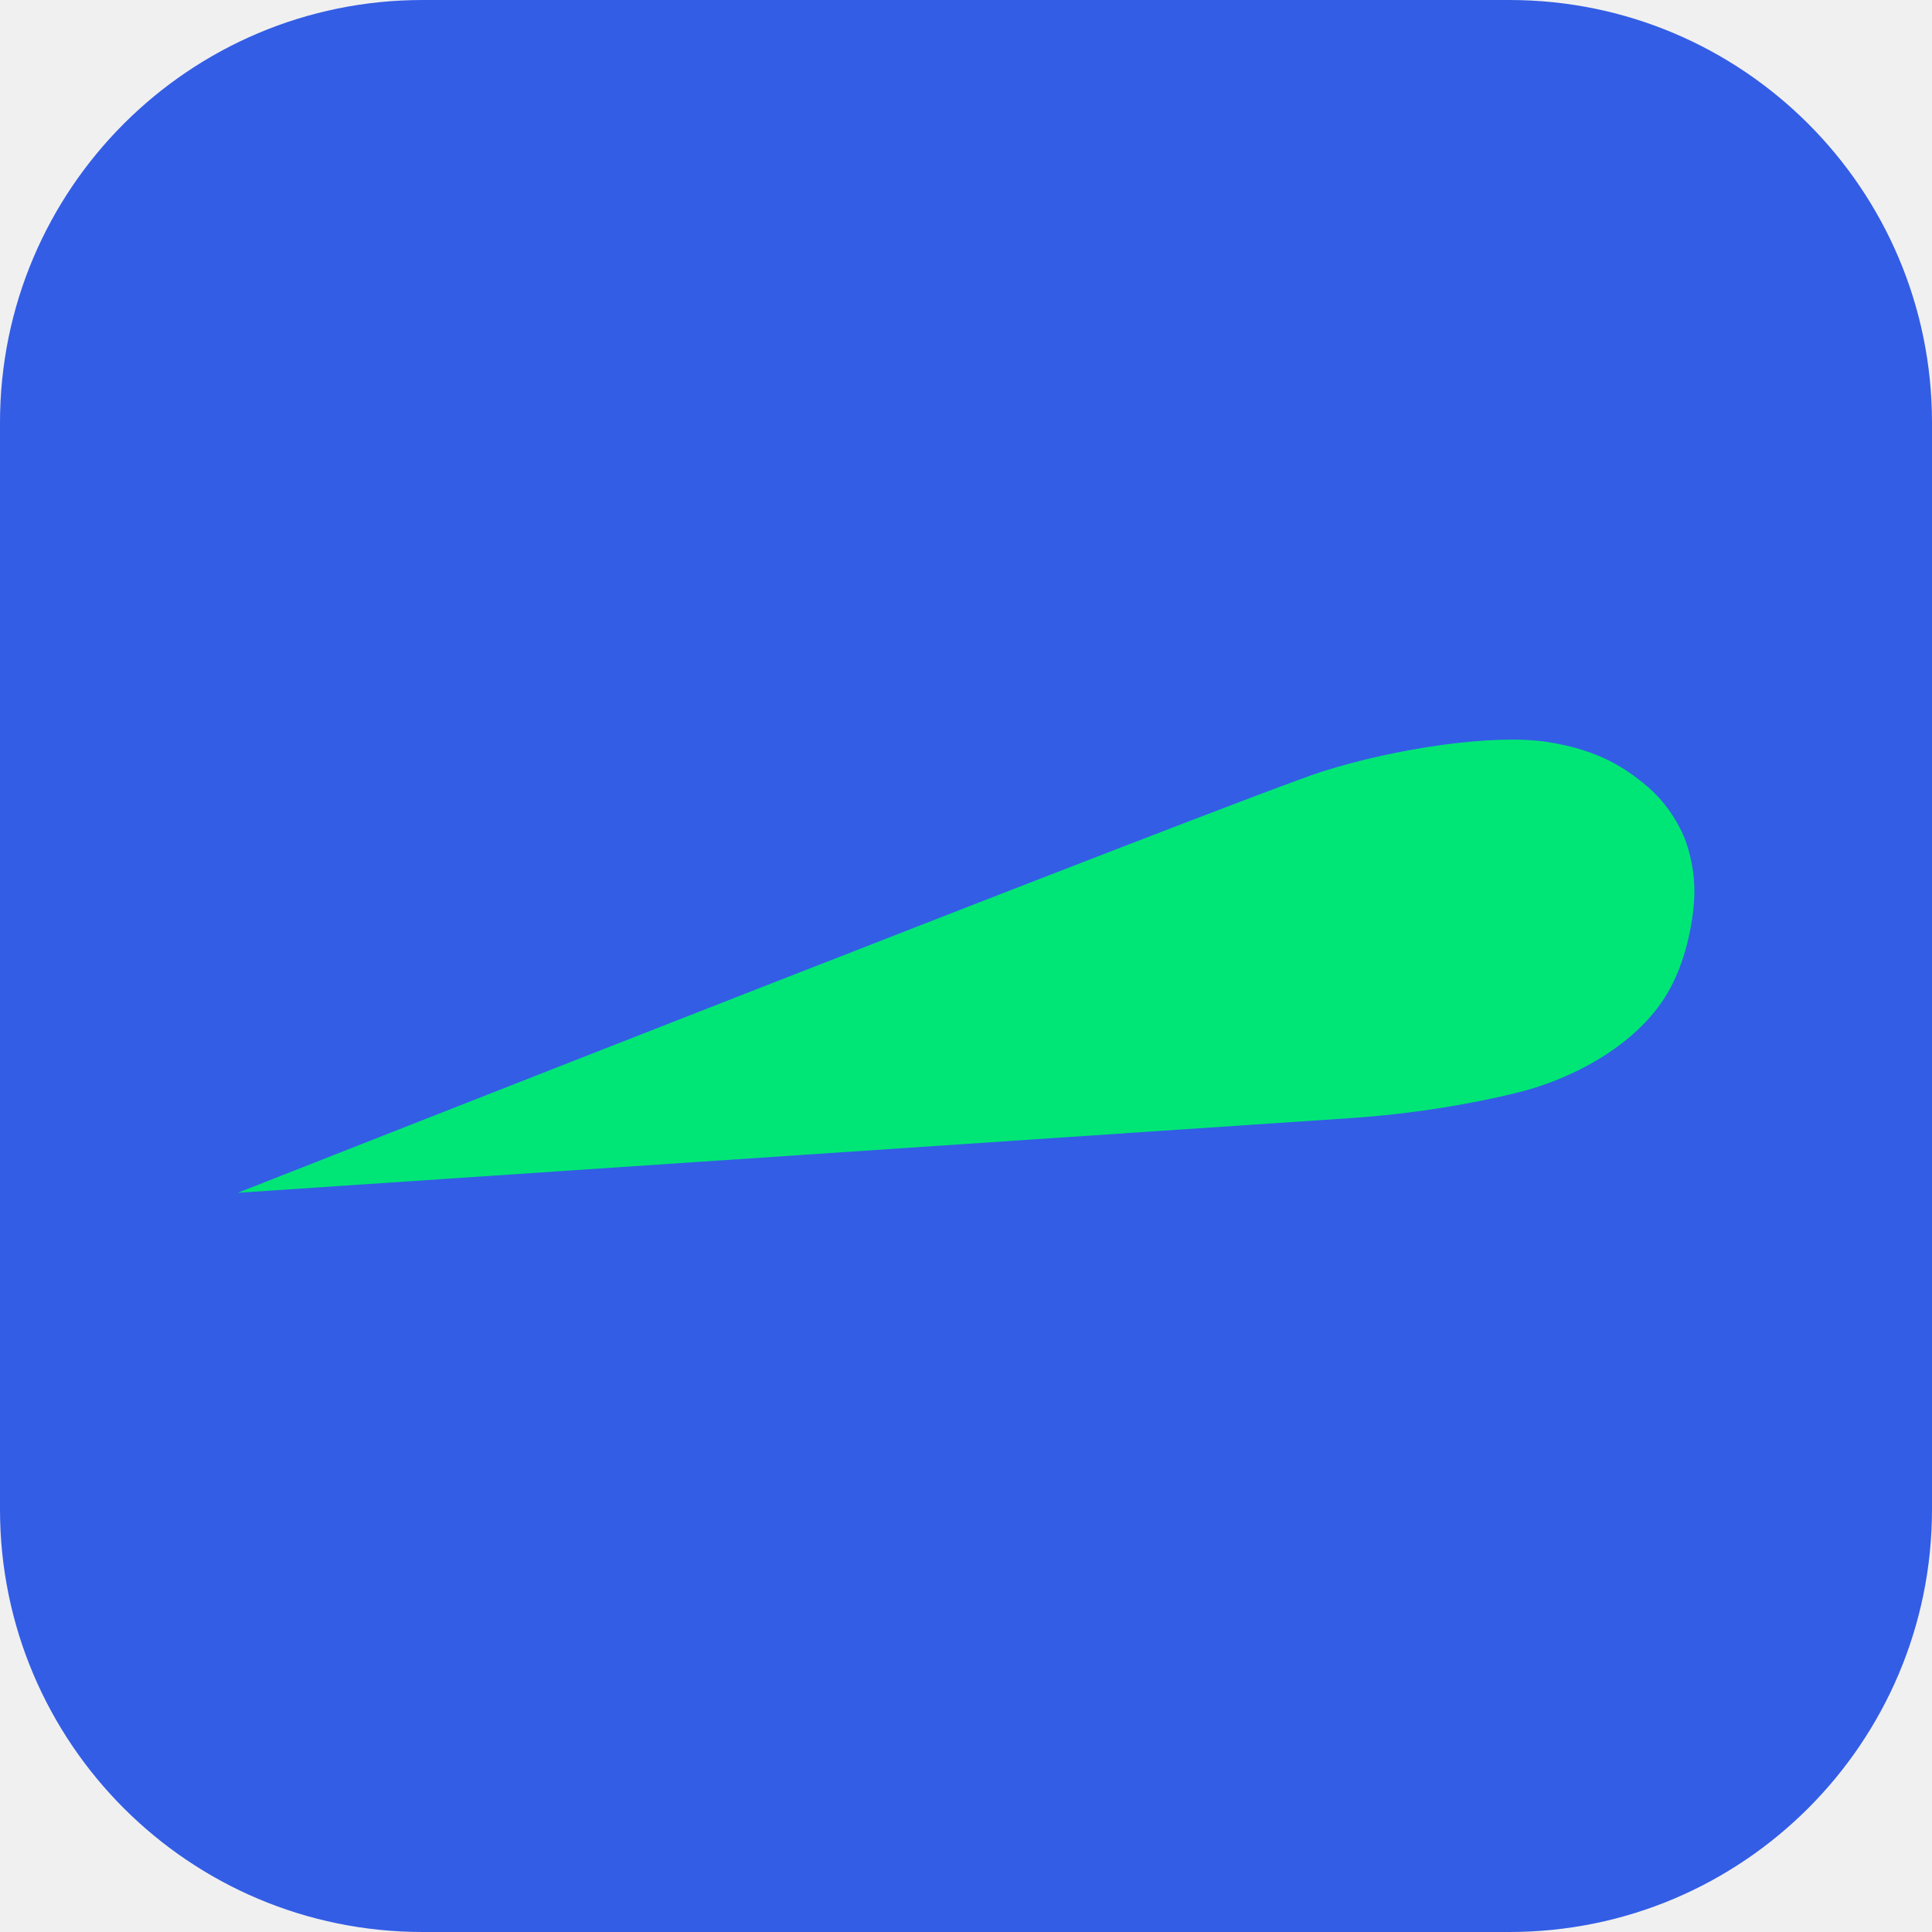
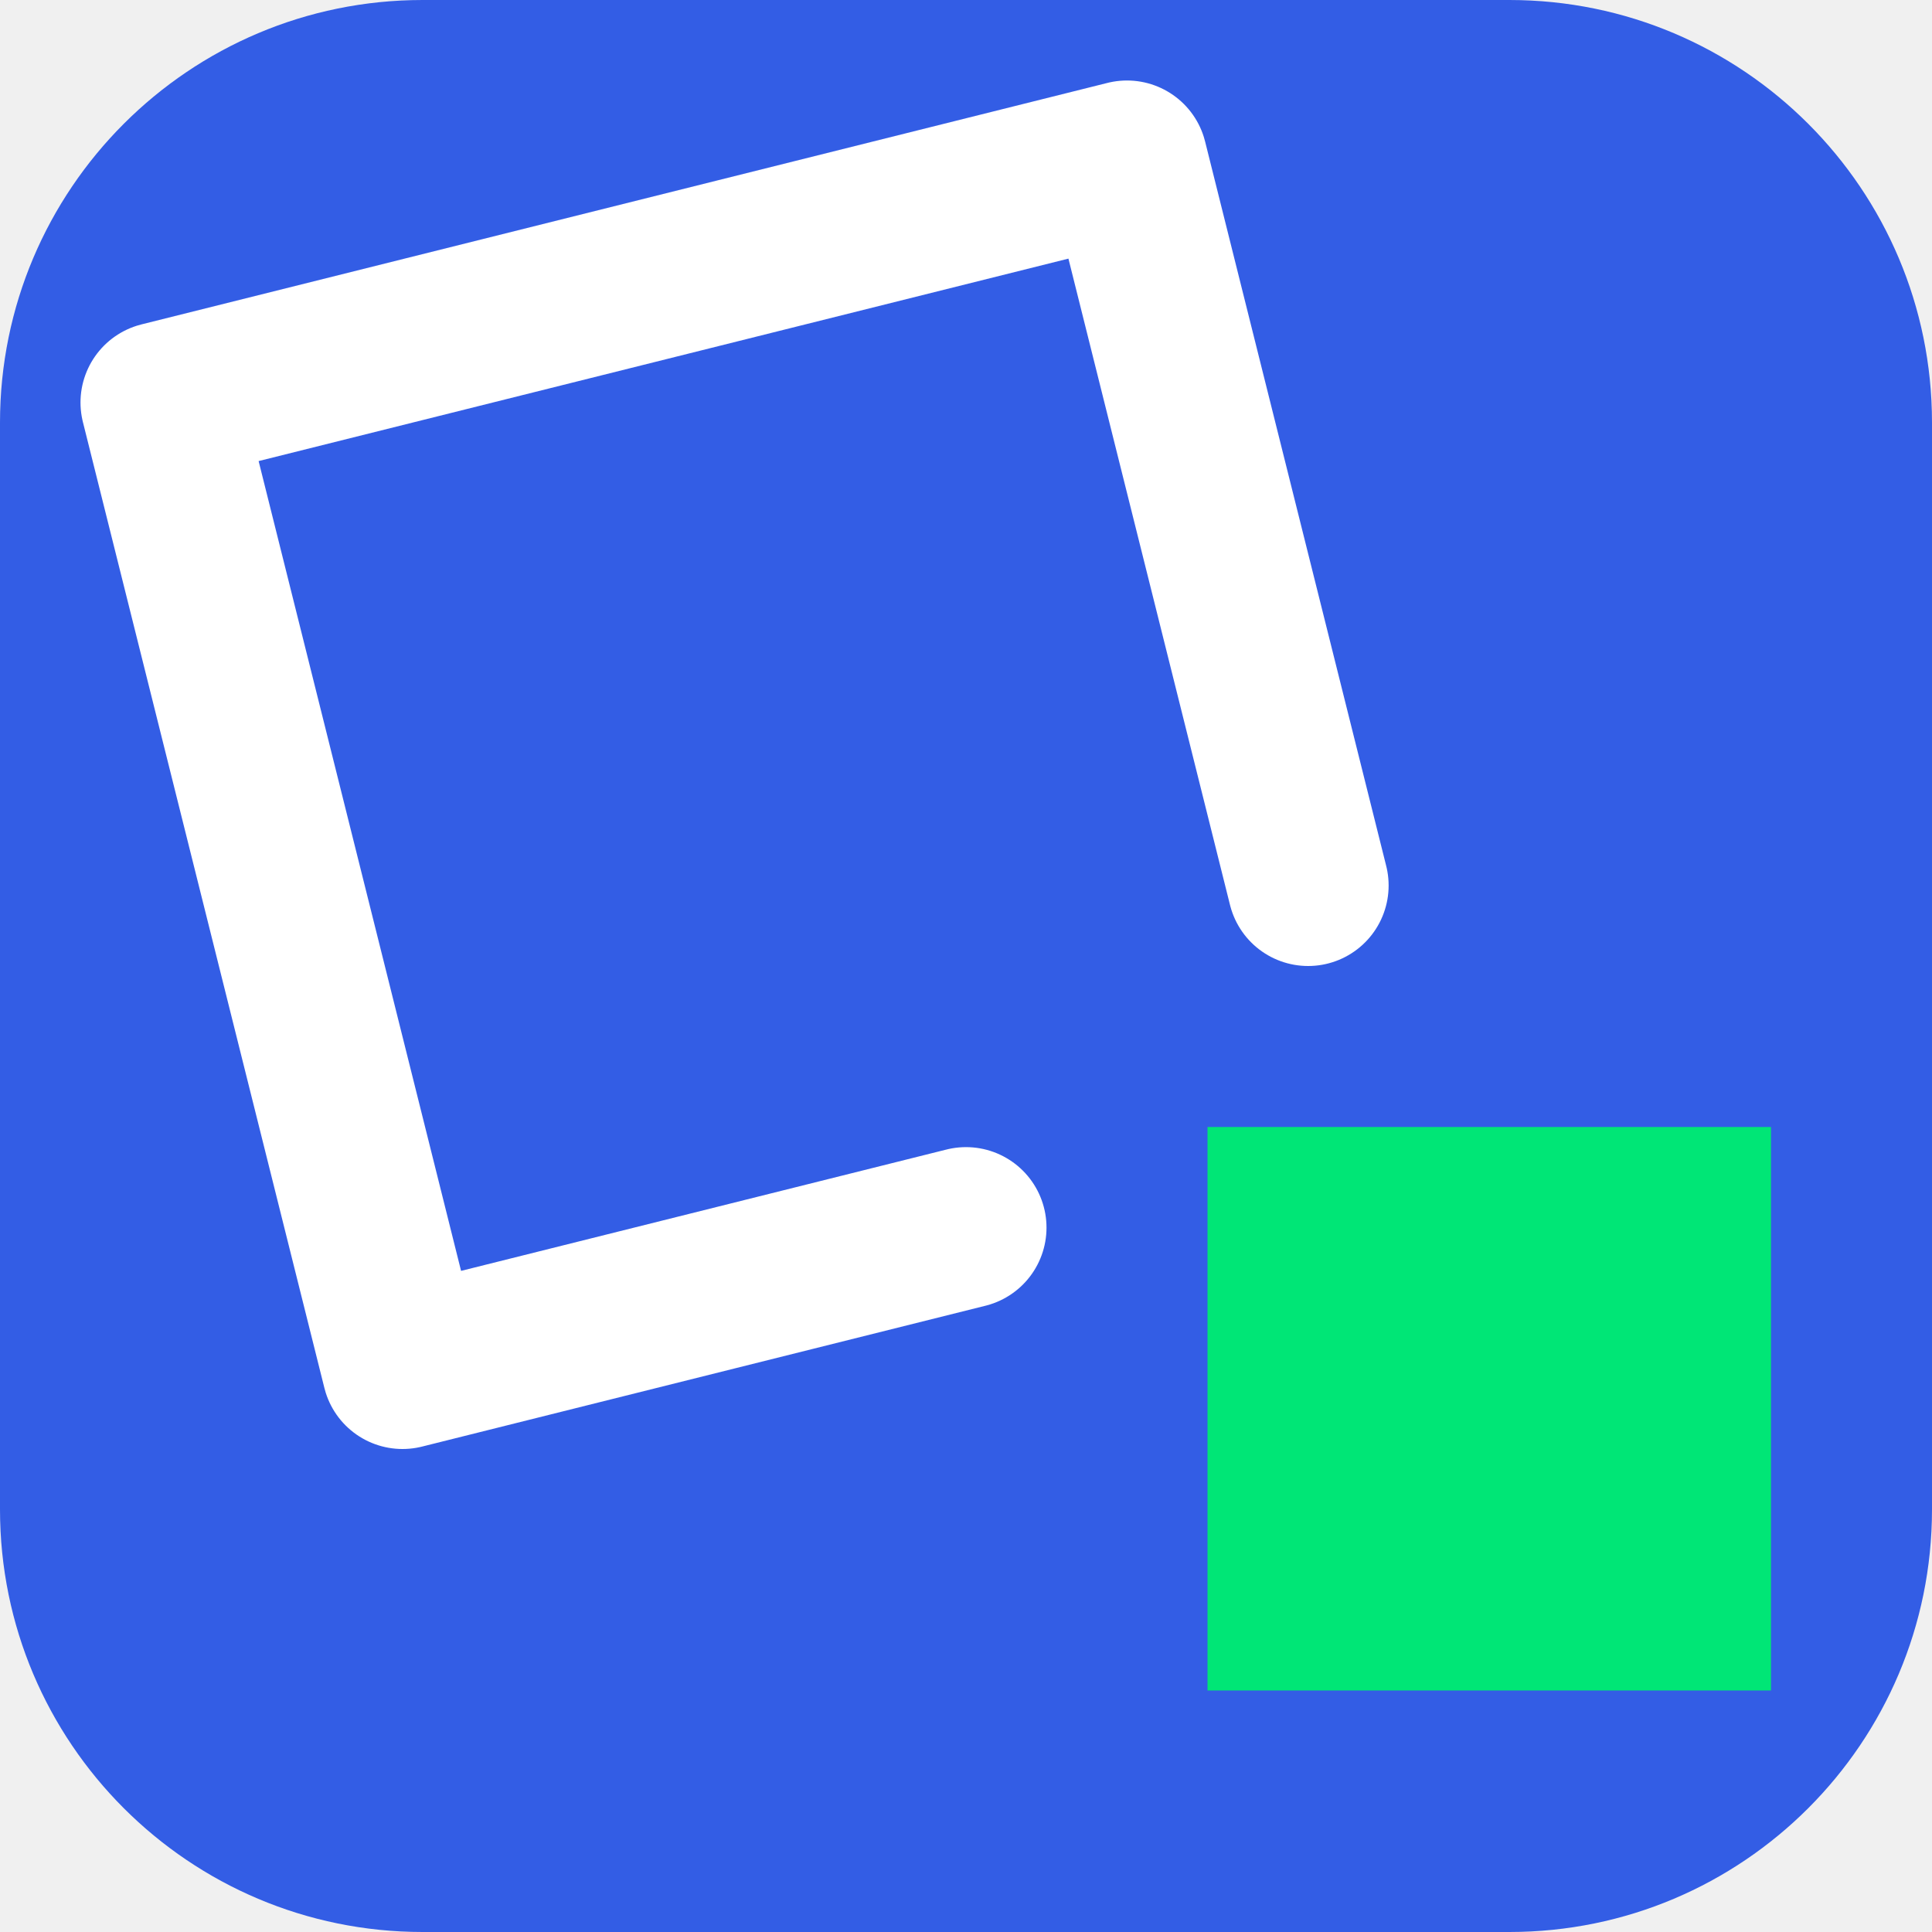
- <svg xmlns="http://www.w3.org/2000/svg" viewBox="0 0 512 512" role="img" aria-label="Miragon">
-   <rect width="512" height="512" rx="112" fill="#335DE5" />
-   <path fill="#00E676" transform="translate(63 196) scale(1.34)" d="M0,89.63l220.2-14.78c11.65-.78,23.38-2.66,33.31-5.14s22.92-8.94,29.16-19.41c3.65-6.12,5.09-13.73,5.38-18.91,.27-4.94-.99-10.2-2.54-13.33-2.76-5.55-6.11-8.42-8.55-10.26-2.45-1.84-7.55-5.77-18.08-7.35-10.53-1.58-29.62,1.2-44.31,5.84C199.87,10.92,0,89.63,0,89.63Z" />
+ <svg xmlns="http://www.w3.org/2000/svg" width="32" height="32" viewBox="0 0 24 24" role="img">
+   <rect width="24" height="24" rx="5.25" fill="#335DE5" />
+   <path d="M12 15.25L5 17L2 5L14 2L16.25 11" fill="none" stroke="#FFFFFF" stroke-width="2" stroke-linecap="round" stroke-linejoin="round" />
+   <rect x="15" y="14" width="7" height="7" fill="#00E676" />
</svg>
